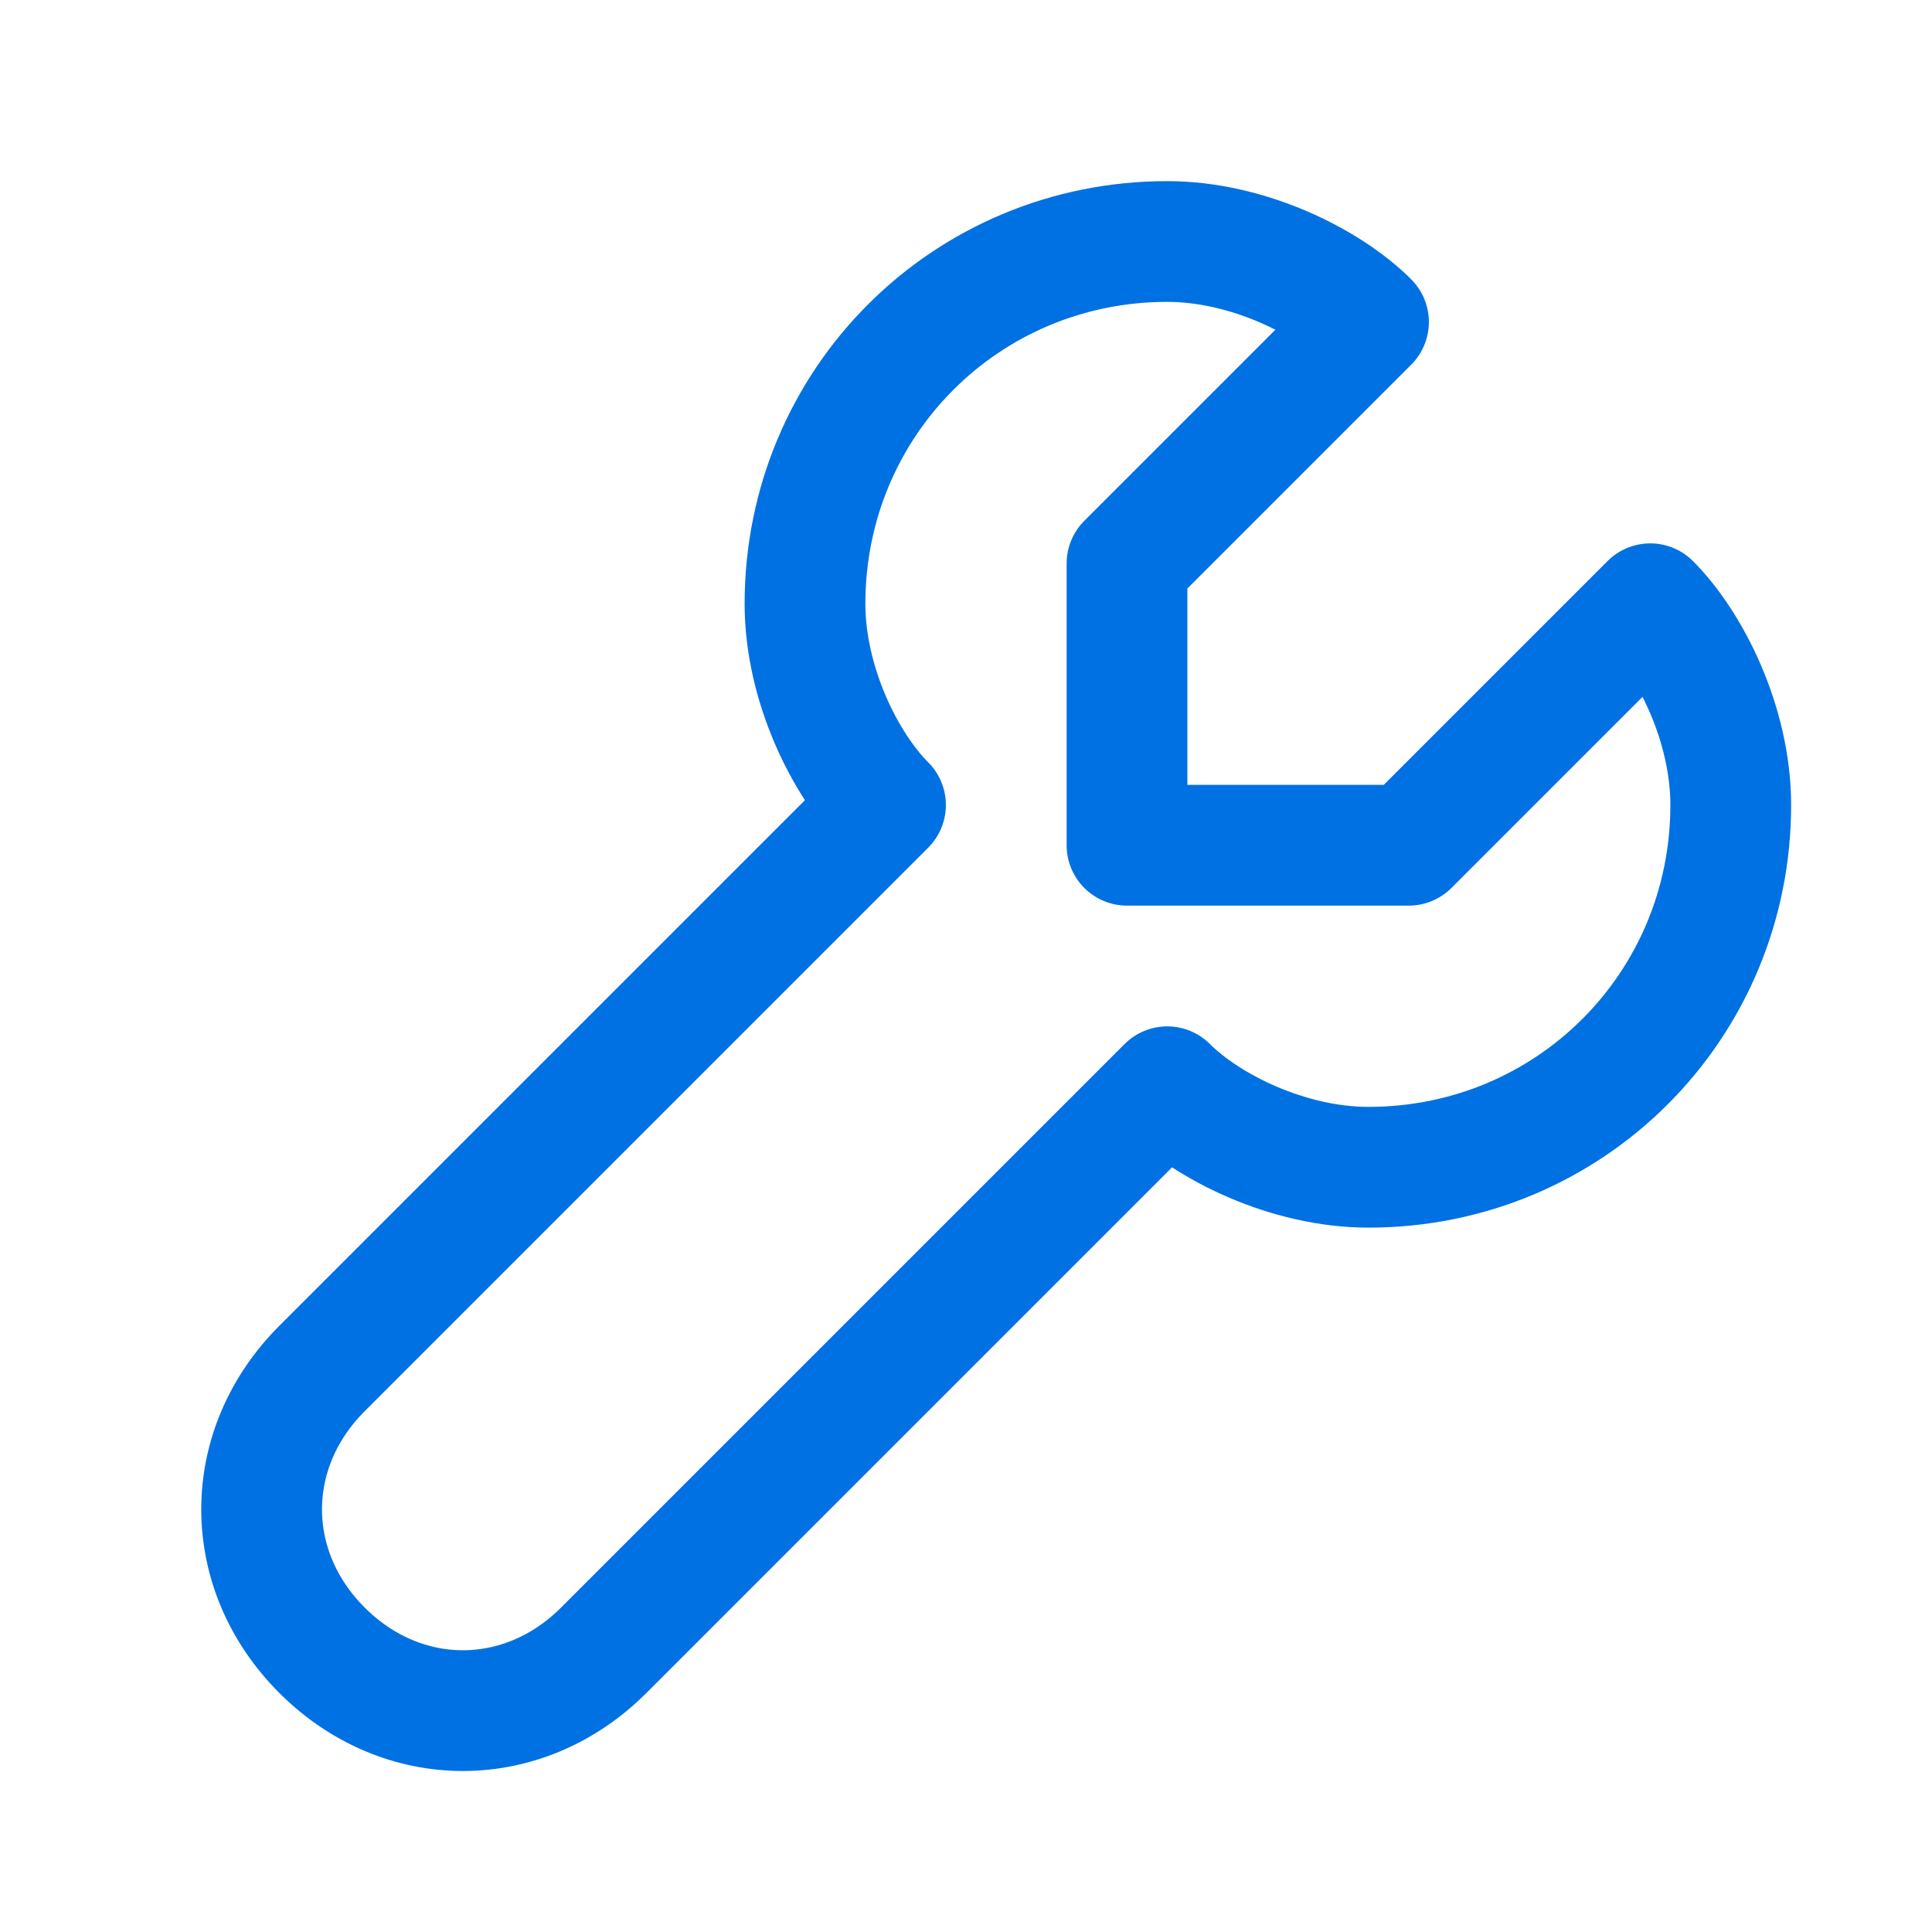
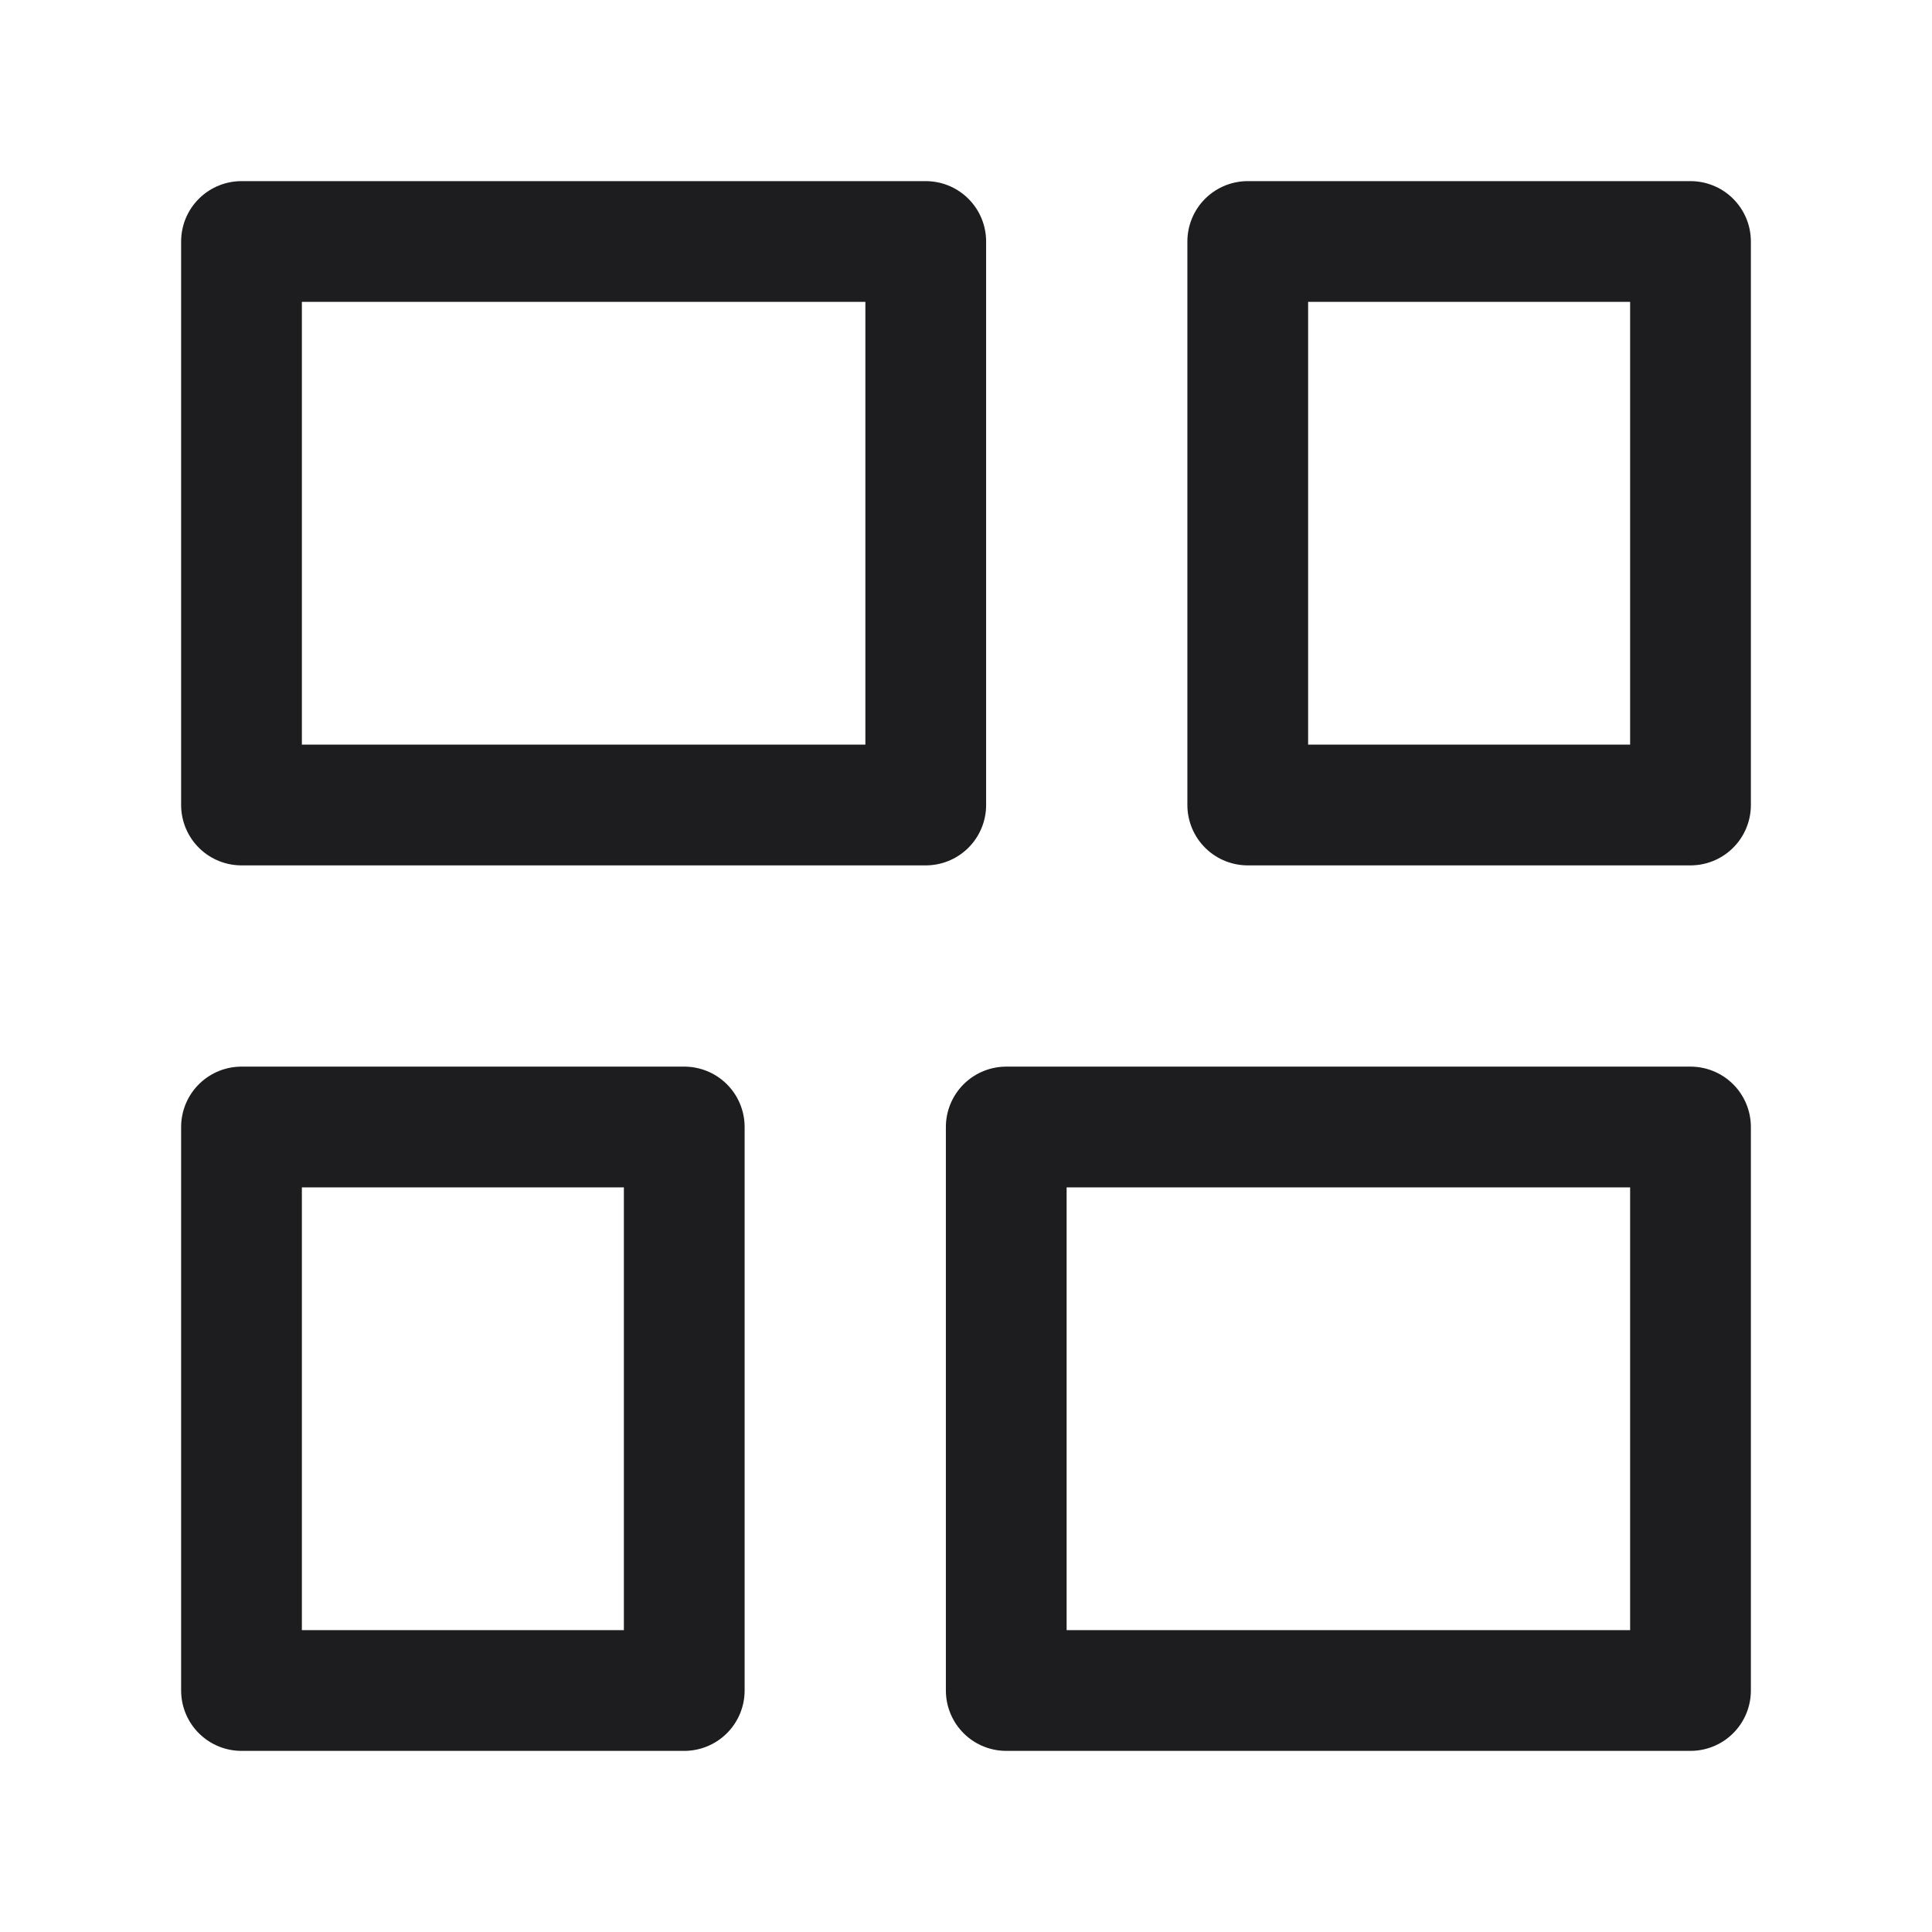
<svg xmlns="http://www.w3.org/2000/svg" width="27" height="27" viewBox="0 0 48 48" fill="none">
-   <path d="M29 6C24 6 20 10 20 15C20 17 21 19 22 20L8 34C6 36 6 39 8 41C10 43 13 43 15 41L29 27C30 28 32 29 34 29C39 29 43 25 43 20C43 18 42 16 41 15L35 21L28 21L28 14L34 8C33 7 31 6 29 6Z" fill="none" stroke="#0071e3" stroke-width="3" stroke-linejoin="round" stroke-linecap="round" />
+   <path d="M23 20L23 6L6 6L6 20L23 20Z" fill="none" stroke="#1d1d1f" stroke-width="3" stroke-linejoin="round" />
+   <path d="M42 42V28L25 28L25 42H42Z" fill="none" stroke="#1d1d1f" stroke-width="3" stroke-linejoin="round" />
+   <path d="M31 6V20H42V6H31Z" fill="none" stroke="#1d1d1f" stroke-width="3" stroke-linejoin="round" />
+   <path d="M6 28L6 42H17V28H6Z" fill="none" stroke="#1d1d1f" stroke-width="3" stroke-linejoin="round" />
</svg>
